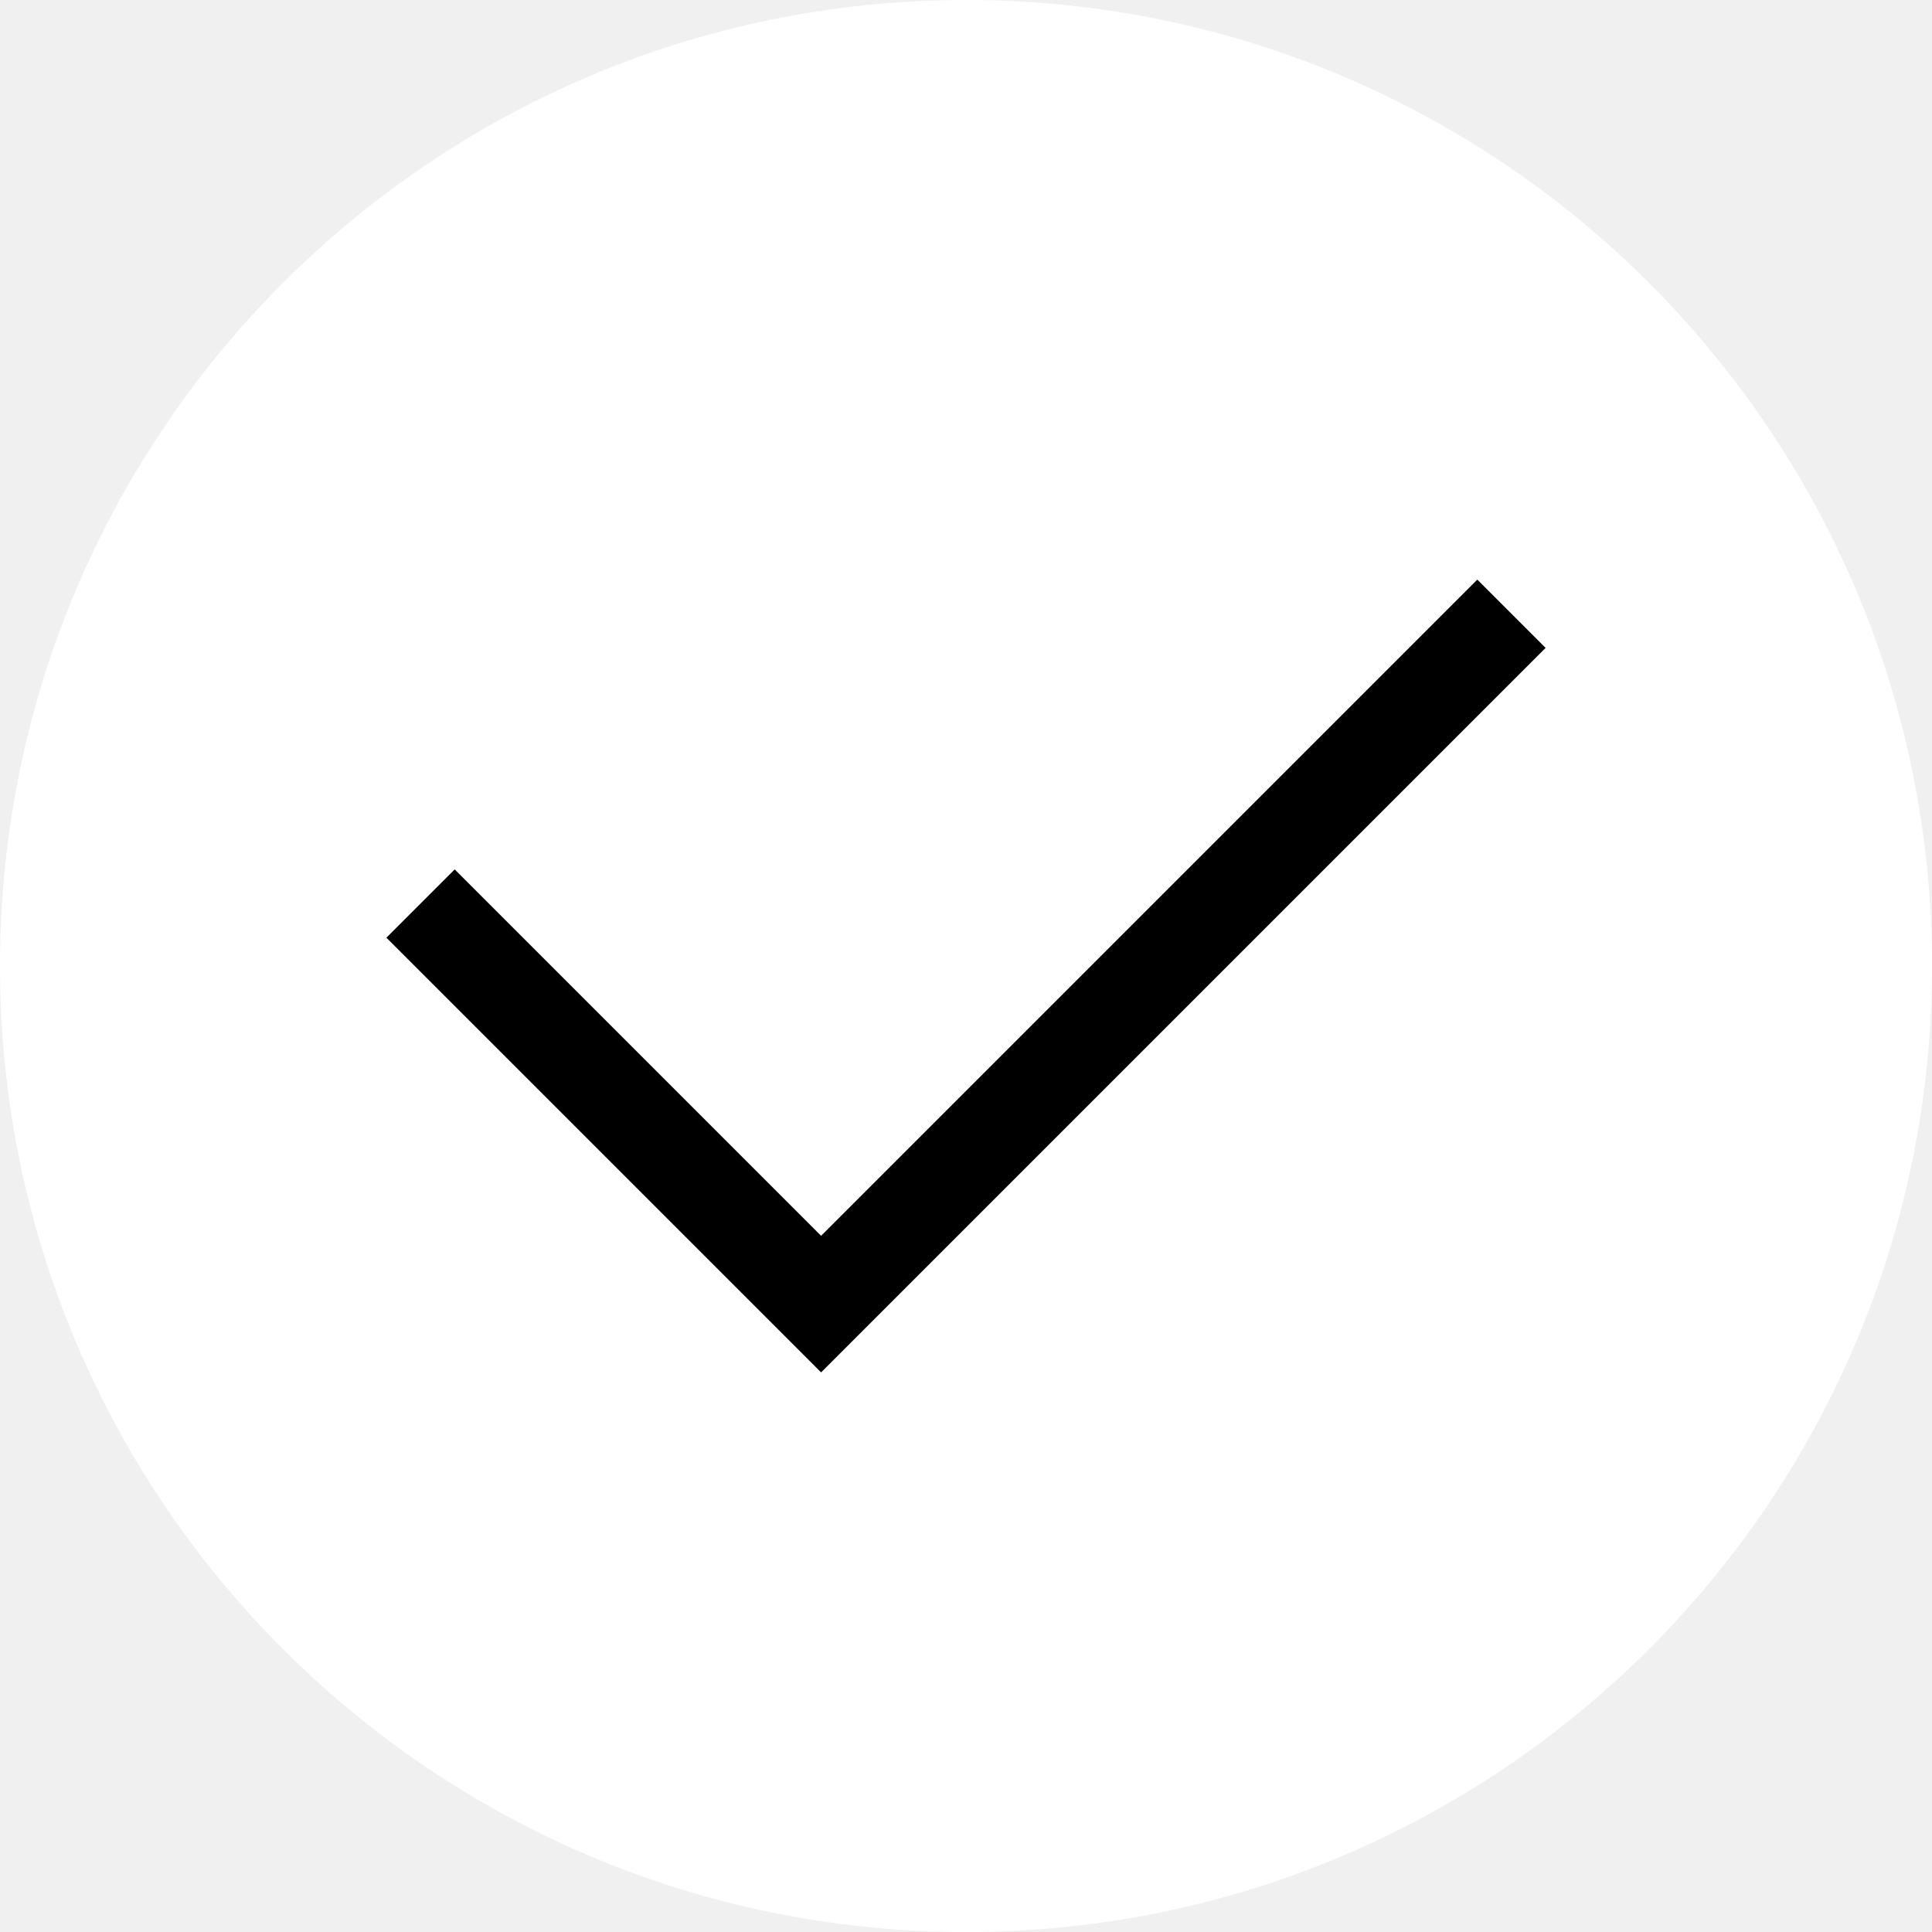
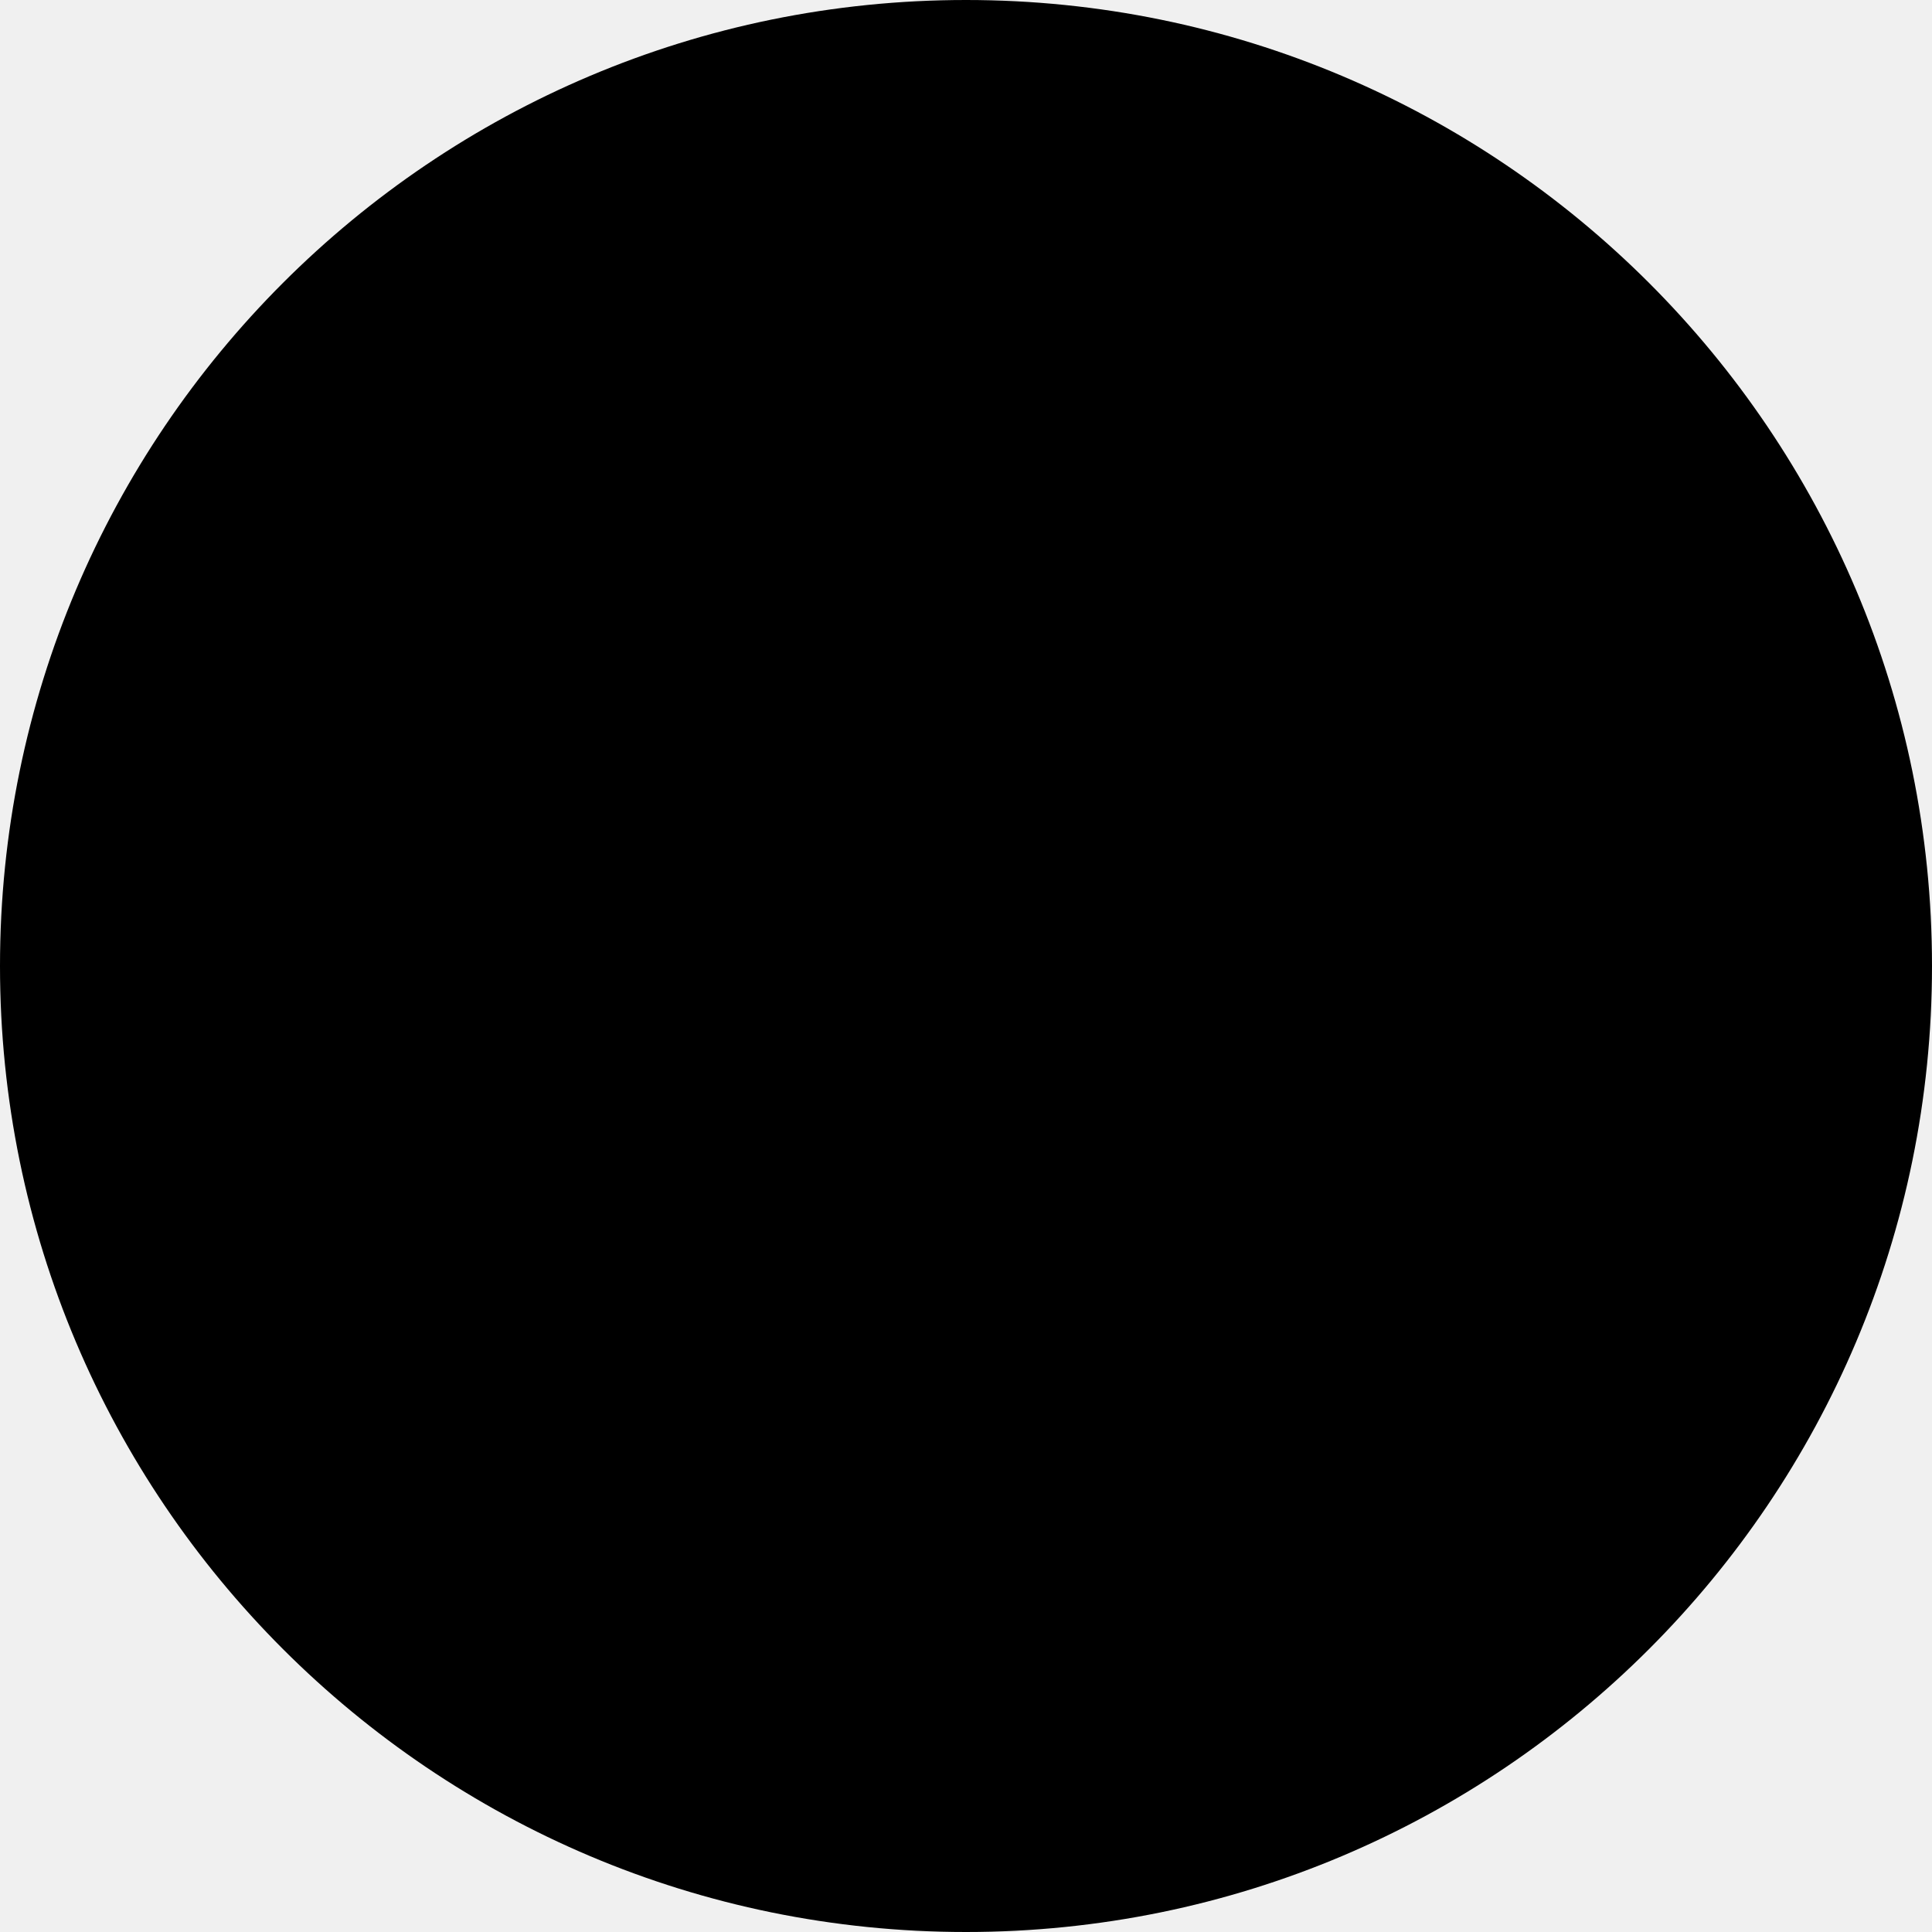
- <svg xmlns="http://www.w3.org/2000/svg" width="20" height="20" fill="none" viewBox="0 0 20 20">
+ <svg xmlns="http://www.w3.org/2000/svg" width="20" height="20" viewBox="0 0 20 20">
  <g clip-path="url(#a)">
-     <circle cx="10" cy="10" r="10" fill="#fff" />
-     <path fill="#000" d="M8.5 14.207 4 9.707 4.707 9 8.5 12.793 15.293 6l.707.707-7.5 7.5Z" />
+     <circle cx="10" cy="10" r="10" />
+     <path fill="currentColor" d="M8.5 14.207 4 9.707 4.707 9 8.5 12.793 15.293 6l.707.707-7.5 7.5Z" />
  </g>
  <defs>
    <clipPath id="a">
      <path fill="#fff" d="M0 0h20v20H0z" />
    </clipPath>
  </defs>
</svg>
